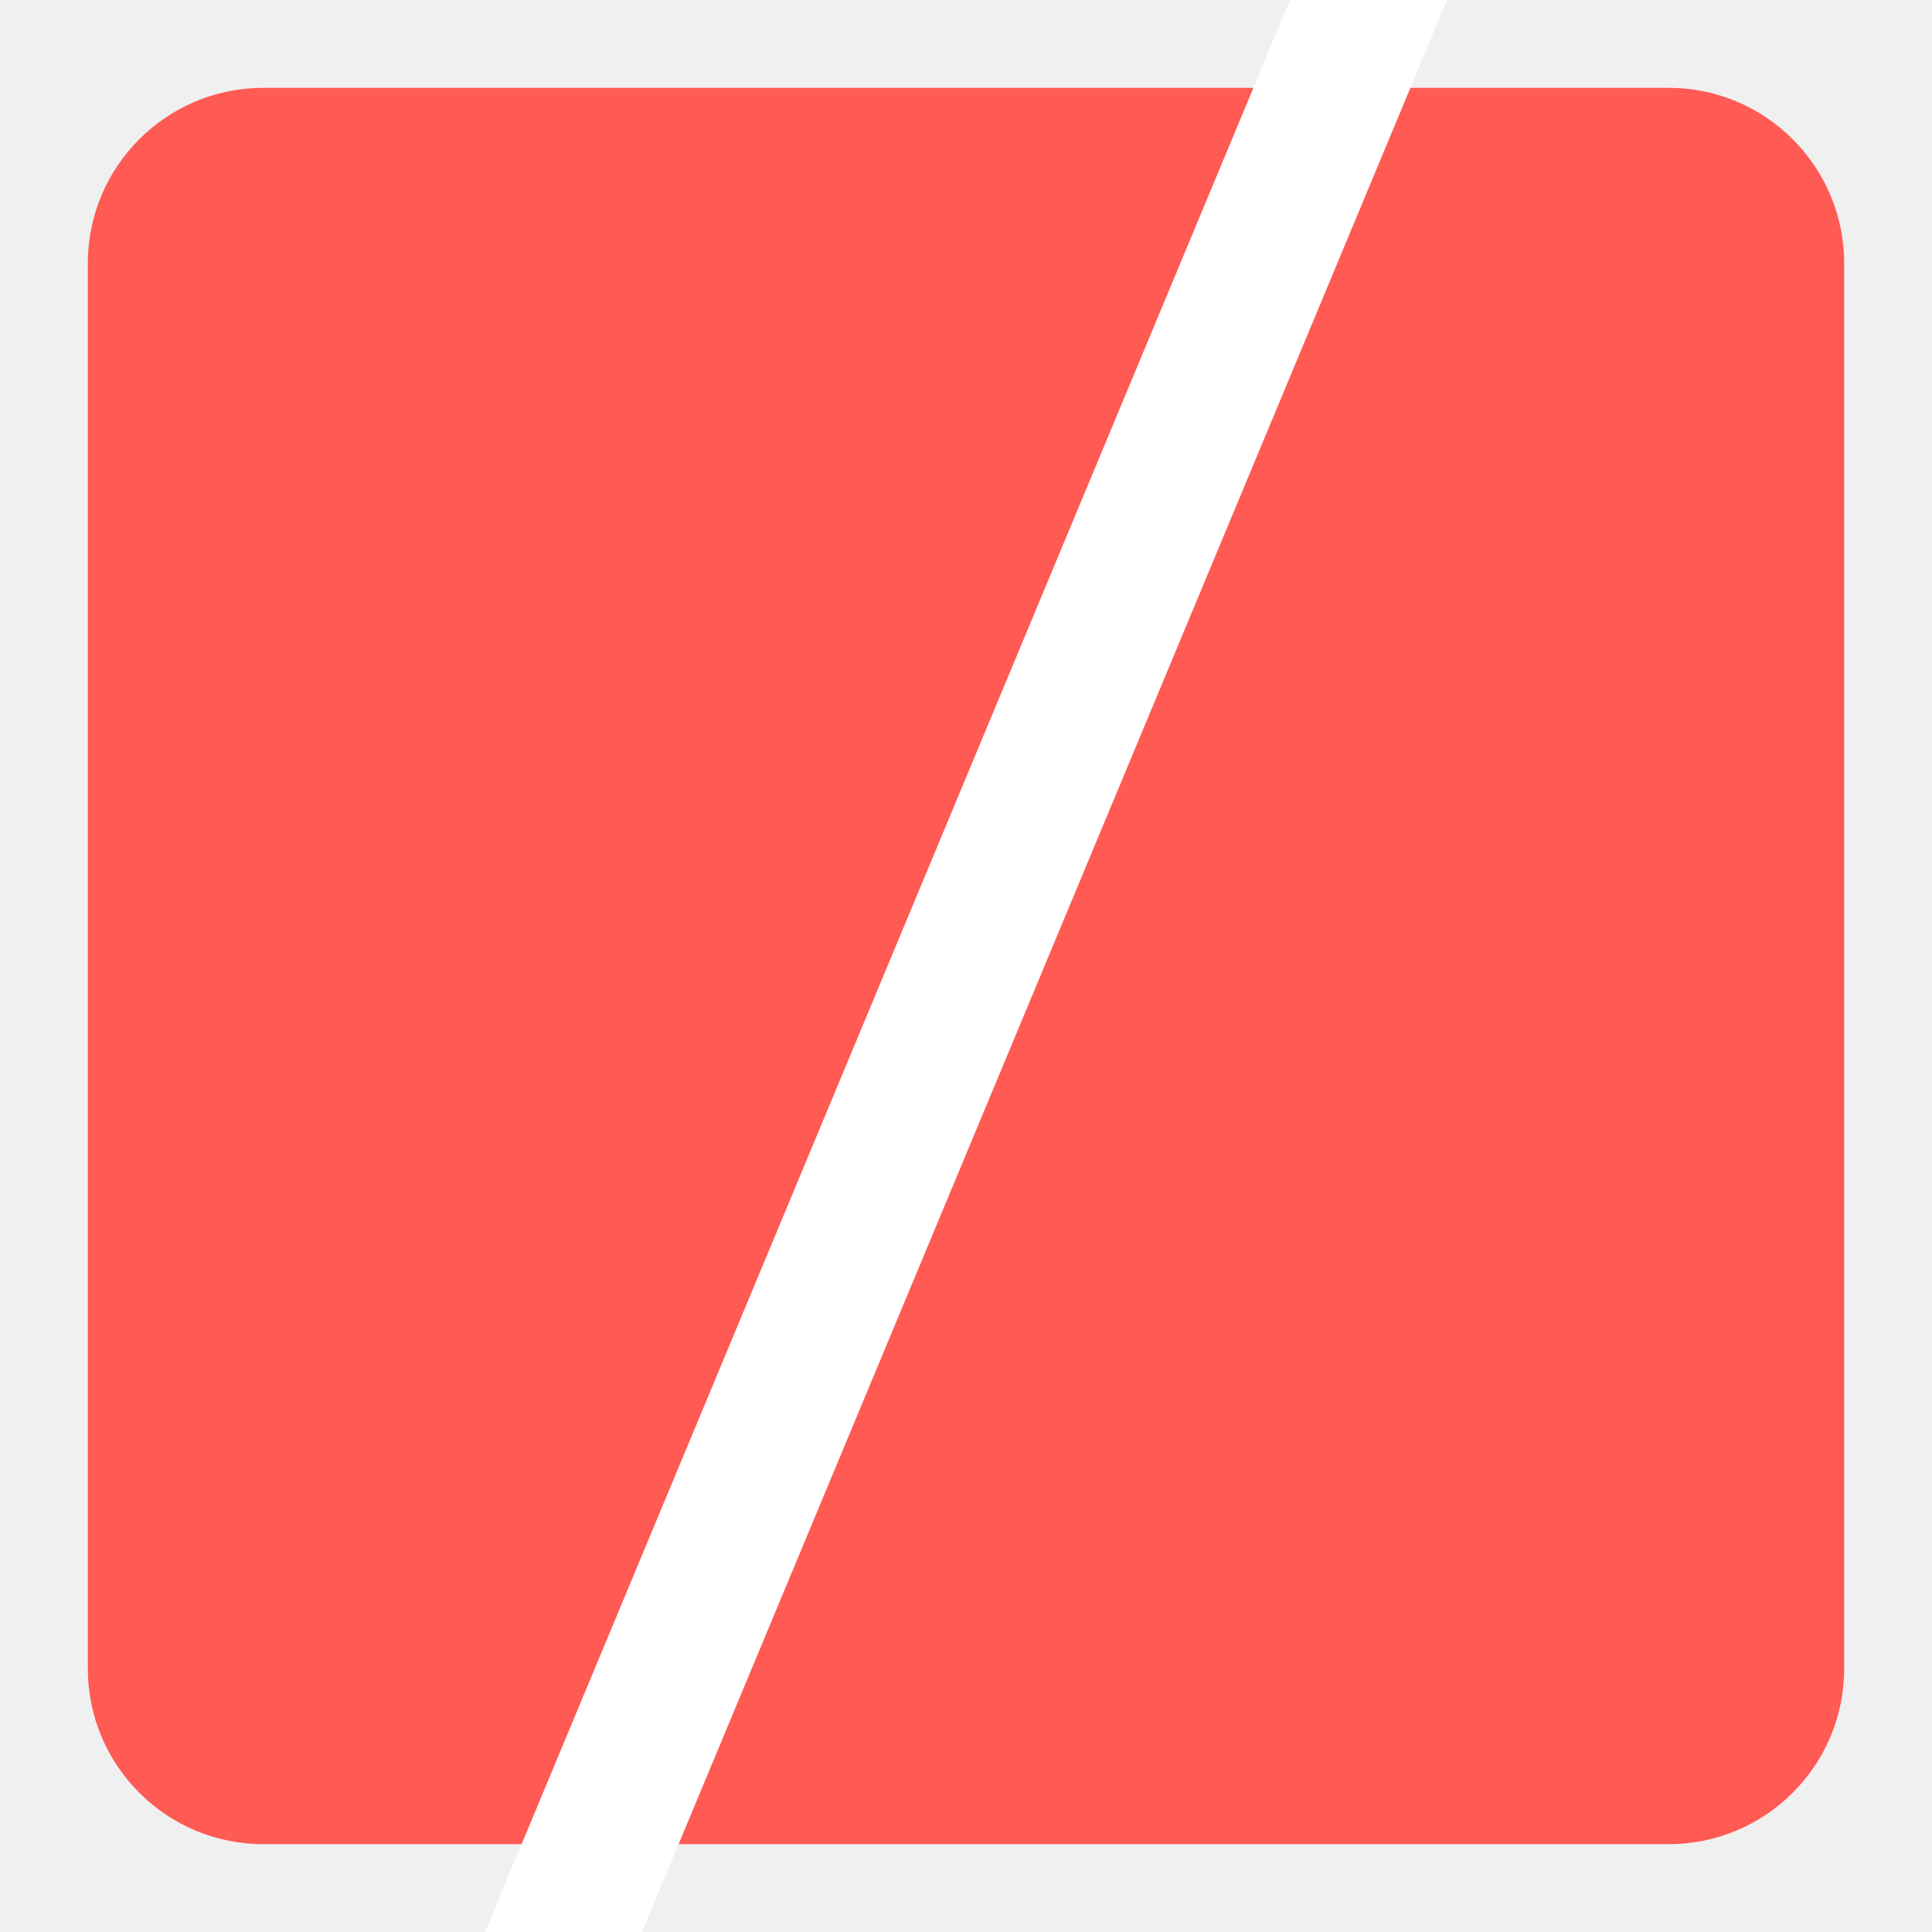
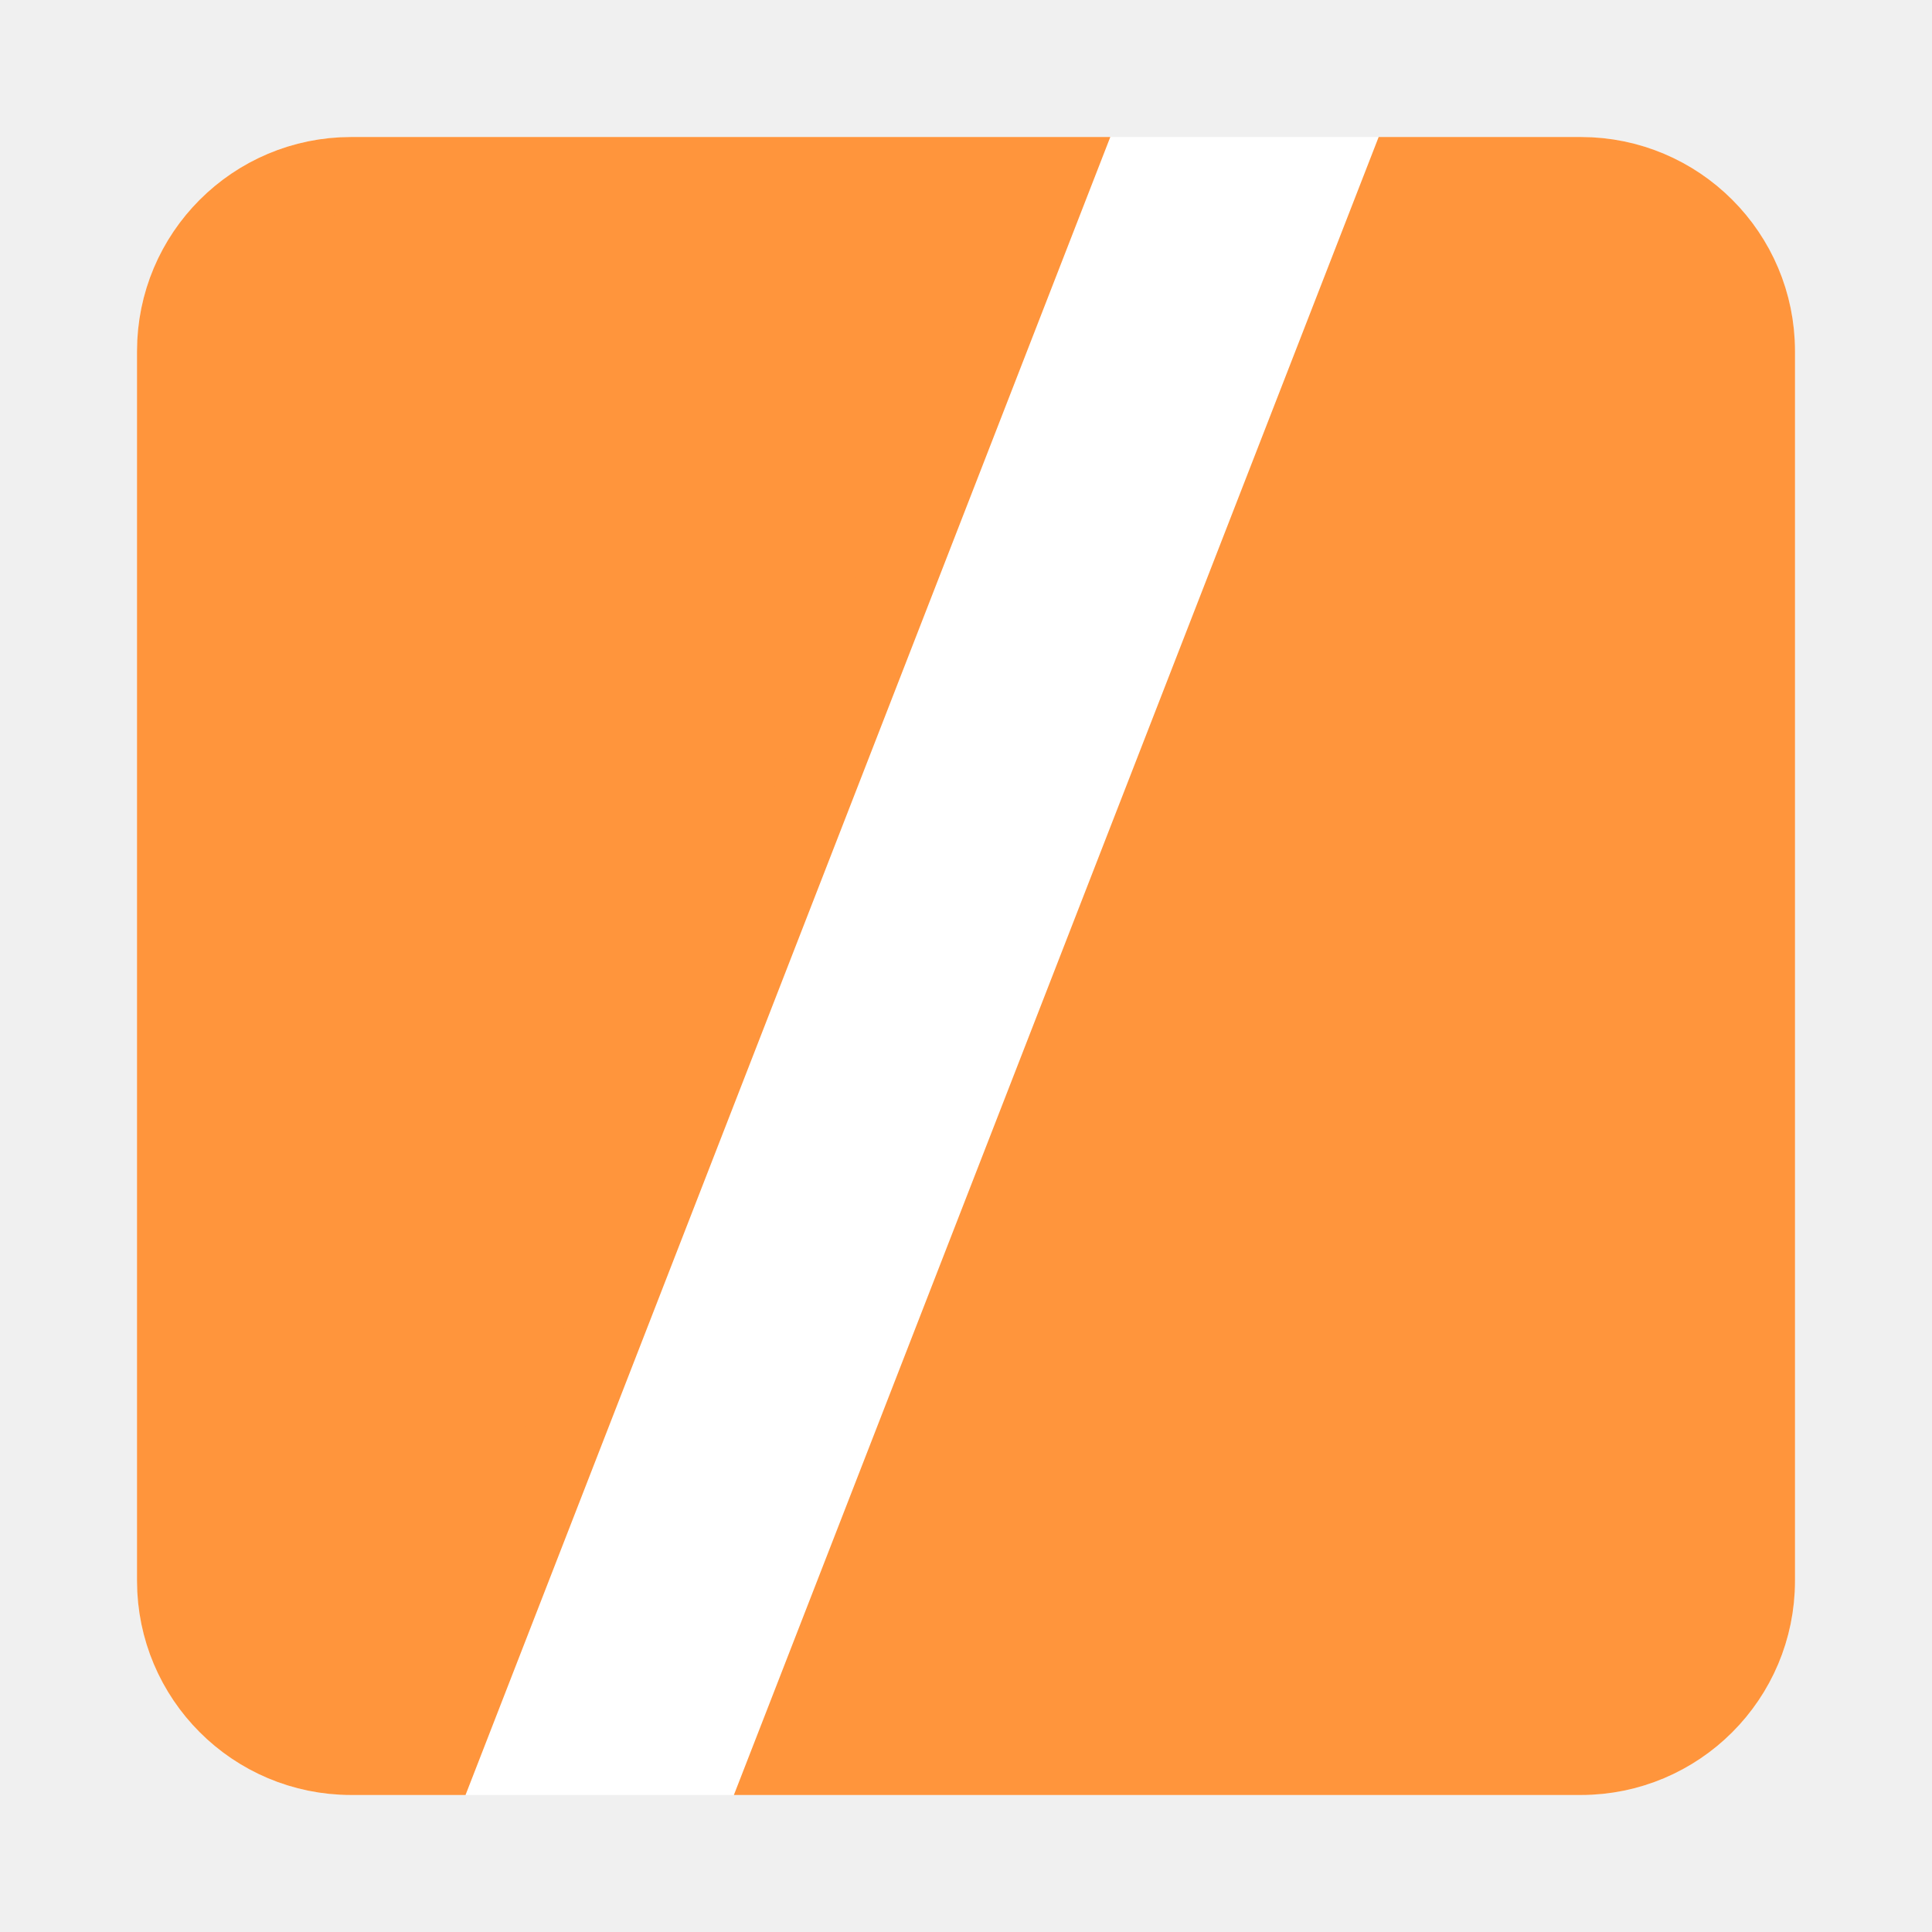
<svg xmlns="http://www.w3.org/2000/svg" width="20" height="20" viewBox="-1 -1 22 22" fill="none">
-   <rect width="20" height="20" rx="2" fill="#ff5a54" />
-   <line x1="15" y1="-2" x2="5" y2="22" stroke="white" stroke-width="1.5" vector-effect="non-scaling-stroke" />
+   <path d="     M1 3     C1 1.895 1.895 1 3 1     H17     C18.105 1 19 1.895 19 3     V17     C19 18.105 18.105 19 17 19     H3     C1.895 19 1 18.105 1 17     Z   " fill="white" stroke="white" stroke-width="0.8" vector-effect="non-scaling-stroke" />
+   <path d="M1 17V3C1 1.895 1.895 1 3 1H11L4 19H3C1.895 19 1 18.105 1 17Z" fill="#ff953c" stroke="#ff953c" stroke-width="0.8" vector-effect="non-scaling-stroke" />
+   <path d="M19 17V3C19 1.895 18.105 1 17 1H15L8 19H17C18.105 19 19 18.105 19 17Z" fill="#ff953c" stroke="#ff953c" stroke-width="0.8" vector-effect="non-scaling-stroke" />
</svg>
